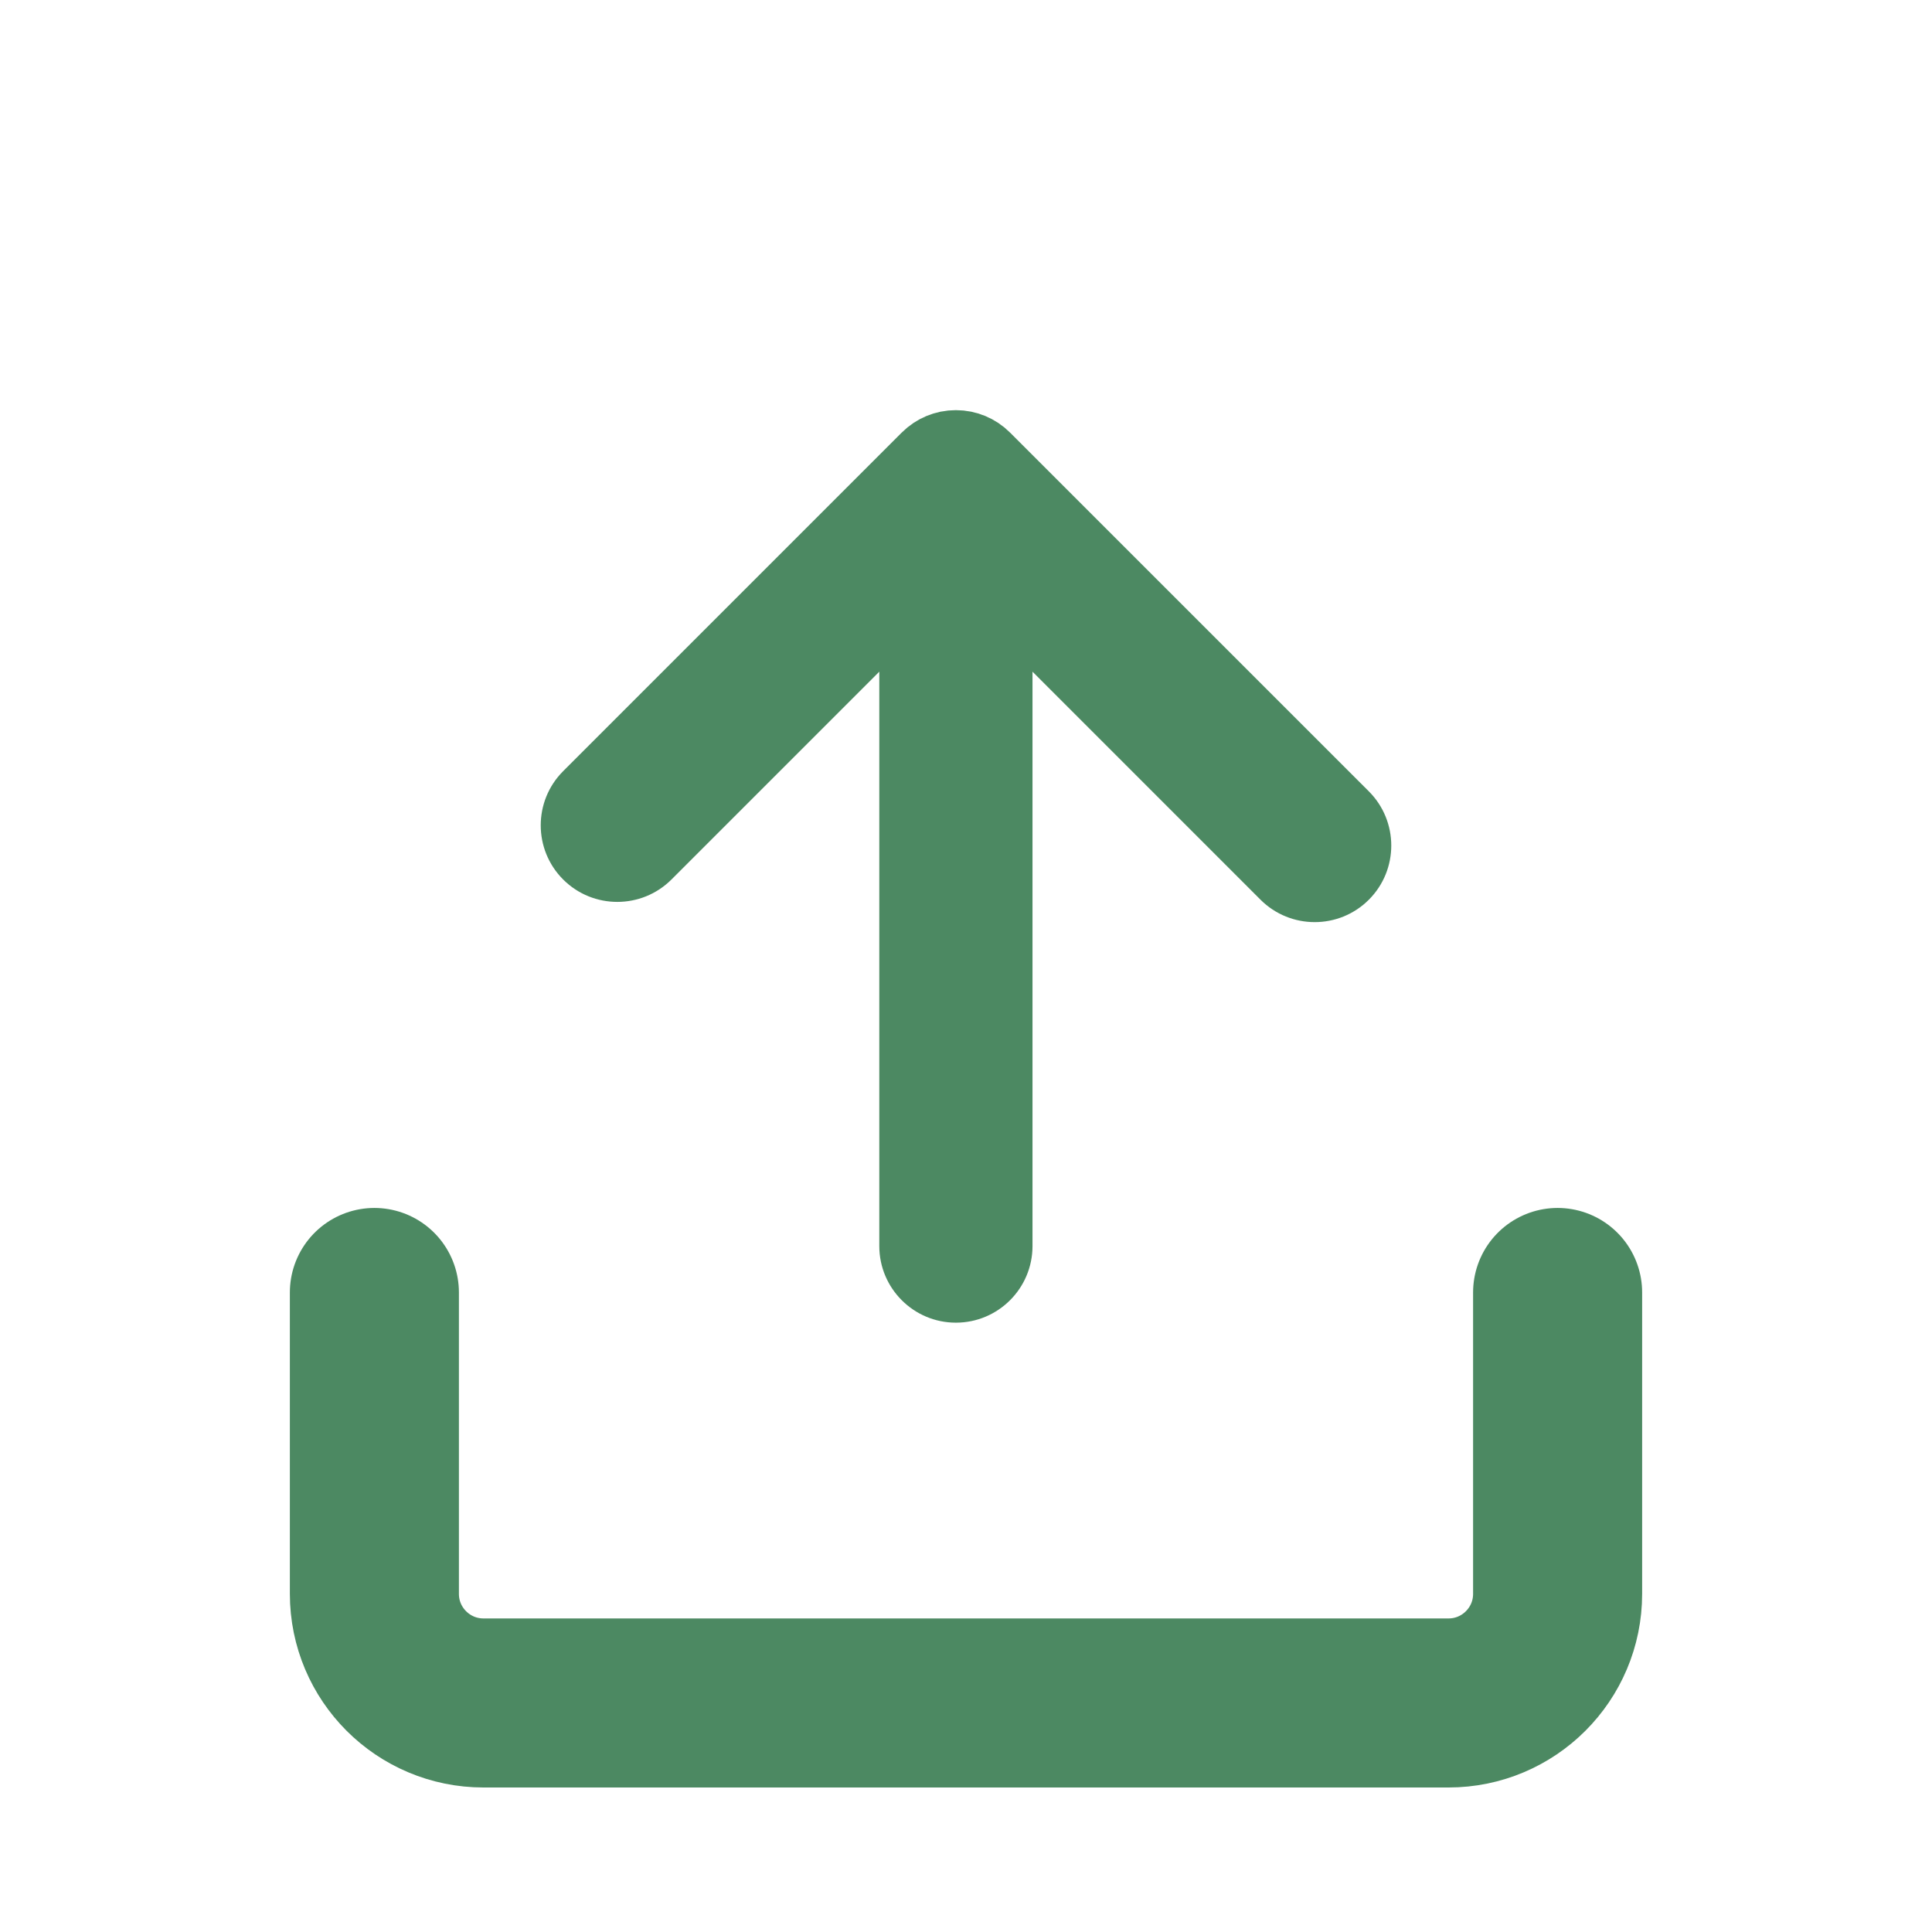
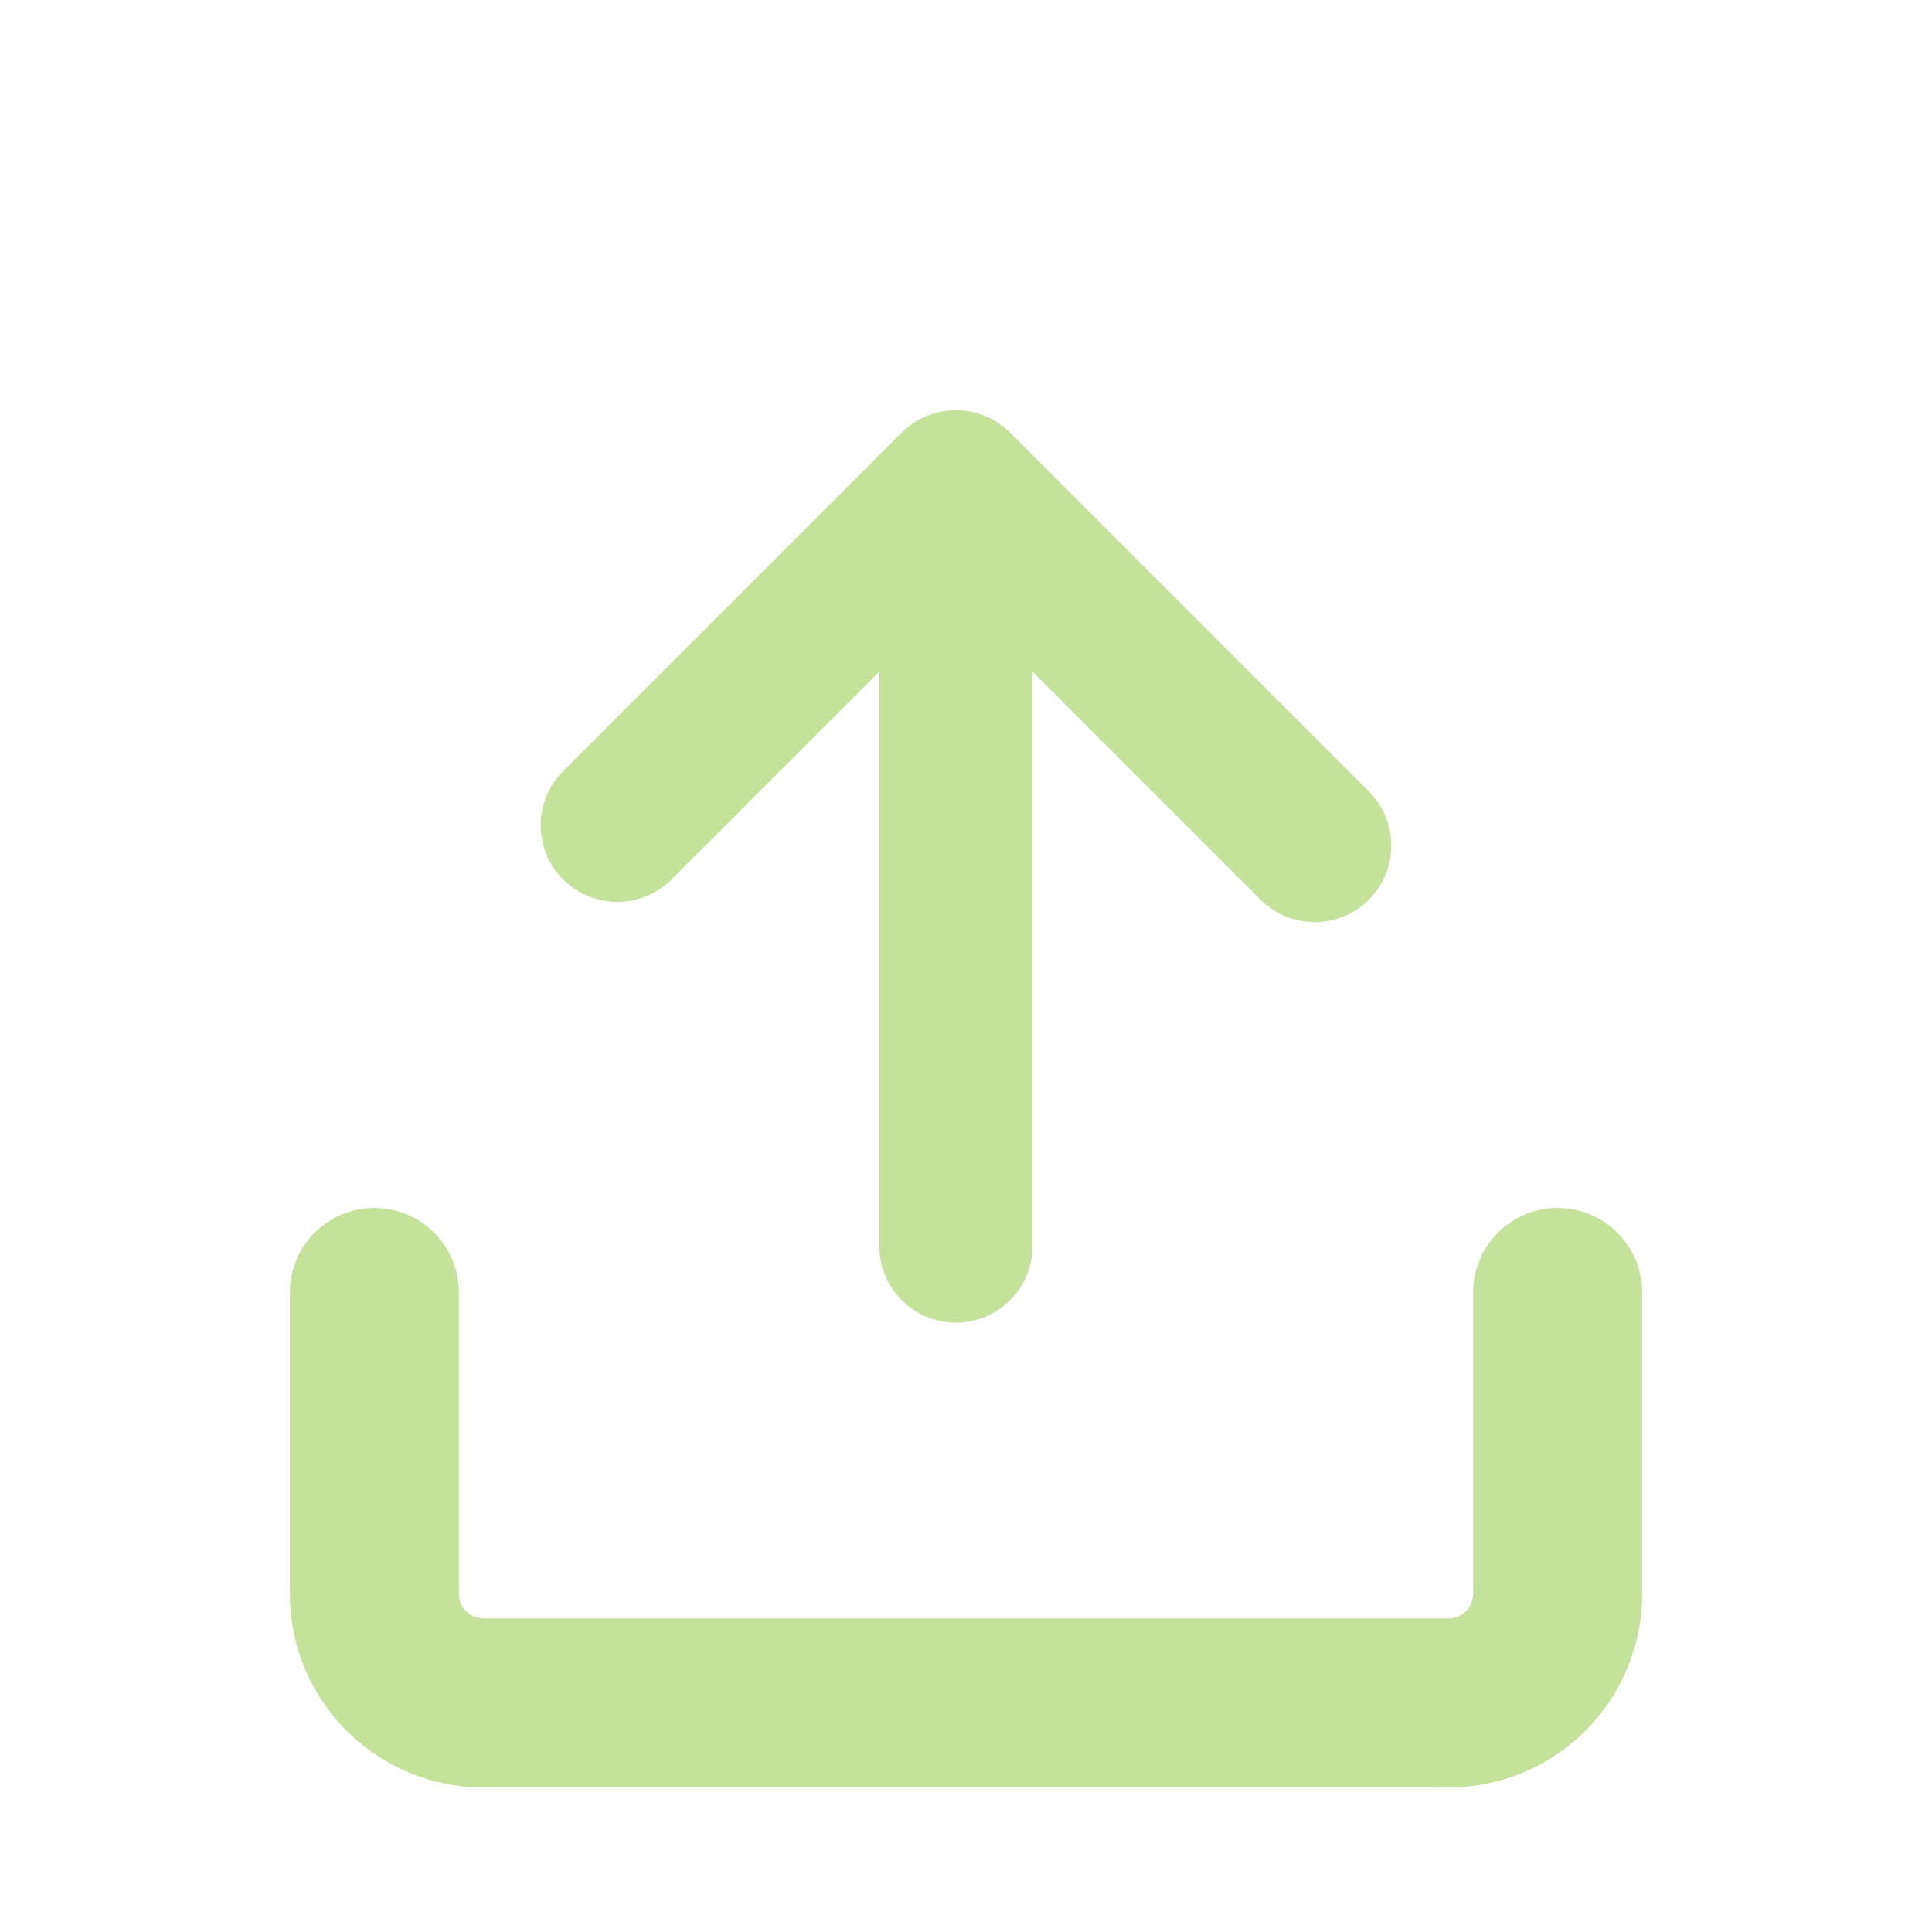
- <svg xmlns="http://www.w3.org/2000/svg" clip-rule="evenodd" fill-rule="evenodd" stroke-linecap="round" stroke-linejoin="round" stroke-miterlimit="1.5" viewBox="0 0 64 64">
-   <path d="m0 0h64v64h-64z" fill="none" />
-   <path d="m12.402 42.815v9.983c0 1.997 1.619 3.615 3.615 3.615h31.966c1.996 0 3.615-1.618 3.615-3.615 0-4.029 0-9.983 0-9.983" fill="none" stroke="#4c8962" stroke-width="5.6" />
-   <path d="m31.839 13.595-.174-.008-.174.008-.069.004h-.002l-.014.001-.151.023-.075.011-.007.001-.019.003-.131.034-.08.02-.012.004-.02.005-.109.04-.092.032-.016.007-.016.006-.088.043-.105.048s-.018.011-.018.011l-.011.005-.071.043-.116.069s-.016.012-.016.012l-.006.003-.061.046-.122.09s-.011.009-.011.009l-.001.001-.052.047-.129.117-11.216 11.216c-.99.99-.99 2.598 0 3.588s2.598.99 3.589 0l6.884-6.884v19.027c0 1.401 1.137 2.538 2.537 2.538 1.401 0 2.538-1.137 2.538-2.538v-19.027l7.553 7.554c.991.99 2.599.99 3.589 0s.99-2.598 0-3.589l-11.886-11.885-.129-.117-.051-.047-.002-.001-.01-.009-.123-.09-.061-.046-.006-.003-.016-.012-.116-.069-.071-.043-.011-.005-.018-.011-.105-.048-.088-.043-.016-.006-.016-.007-.092-.032-.109-.04-.019-.005-.012-.004-.081-.02-.131-.034-.019-.003-.007-.001-.075-.011-.151-.023-.013-.001h-.003z" fill="#4c8962" />
+ <svg xmlns="http://www.w3.org/2000/svg" width="100%" height="100%" viewBox="0 0 64 64" version="1.1" xml:space="preserve" style="fill-rule:evenodd;clip-rule:evenodd;stroke-linecap:round;stroke-linejoin:round;stroke-miterlimit:1.5;">
+   <rect id="UpArrow-from-Tray" x="0" y="0" width="64" height="64" style="fill:none;" />
+   <path d="M12.402,42.815l0,9.983c0,1.997 1.619,3.615 3.615,3.615c7.464,0 24.502,0 31.966,0c1.996,0 3.615,-1.618 3.615,-3.615c-0,-4.029 -0,-9.983 -0,-9.983" style="fill:none;stroke:#c5e29b;stroke-width:5.6px;" />
+   <path d="M31.839,13.595l-0.174,-0.008l-0.174,0.008l-0.069,0.004l-0.002,0l-0.014,0.001l-0.151,0.023l-0.075,0.011l-0.007,0.001l-0.019,0.003l-0.131,0.034l-0.08,0.02l-0.012,0.004l-0.02,0.005l-0.109,0.04l-0.092,0.032l-0.016,0.007l-0.016,0.006l-0.088,0.043l-0.105,0.048c-0,0 -0.018,0.011 -0.018,0.011l-0.011,0.005l-0.071,0.043l-0.116,0.069c-0,-0 -0.016,0.012 -0.016,0.012l-0.006,0.003l-0.061,0.046l-0.122,0.09c-0,-0 -0.011,0.009 -0.011,0.009l-0.001,0.001l-0.052,0.047l-0.129,0.117l-11.216,11.216c-0.99,0.99 -0.99,2.598 0,3.588c0.99,0.99 2.598,0.99 3.589,0l6.884,-6.884l-0,19.027c-0,1.401 1.137,2.538 2.537,2.538c1.401,-0 2.538,-1.137 2.538,-2.538l-0,-19.027l7.553,7.554c0.991,0.99 2.599,0.99 3.589,-0c0.99,-0.99 0.99,-2.598 -0,-3.589l-11.886,-11.885l-0.129,-0.117l-0.051,-0.047l-0.002,-0.001l-0.01,-0.009l-0.123,-0.09l-0.061,-0.046l-0.006,-0.003l-0.016,-0.012l-0.116,-0.069l-0.071,-0.043l-0.011,-0.005l-0.018,-0.011l-0.105,-0.048l-0.088,-0.043l-0.016,-0.006l-0.016,-0.007l-0.092,-0.032l-0.109,-0.04l-0.019,-0.005l-0.012,-0.004l-0.081,-0.02l-0.131,-0.034l-0.019,-0.003l-0.007,-0.001l-0.075,-0.011l-0.151,-0.023l-0.013,-0.001l-0.003,-0l-0.069,-0.004Z" style="fill:#c5e29b;" />
</svg>
